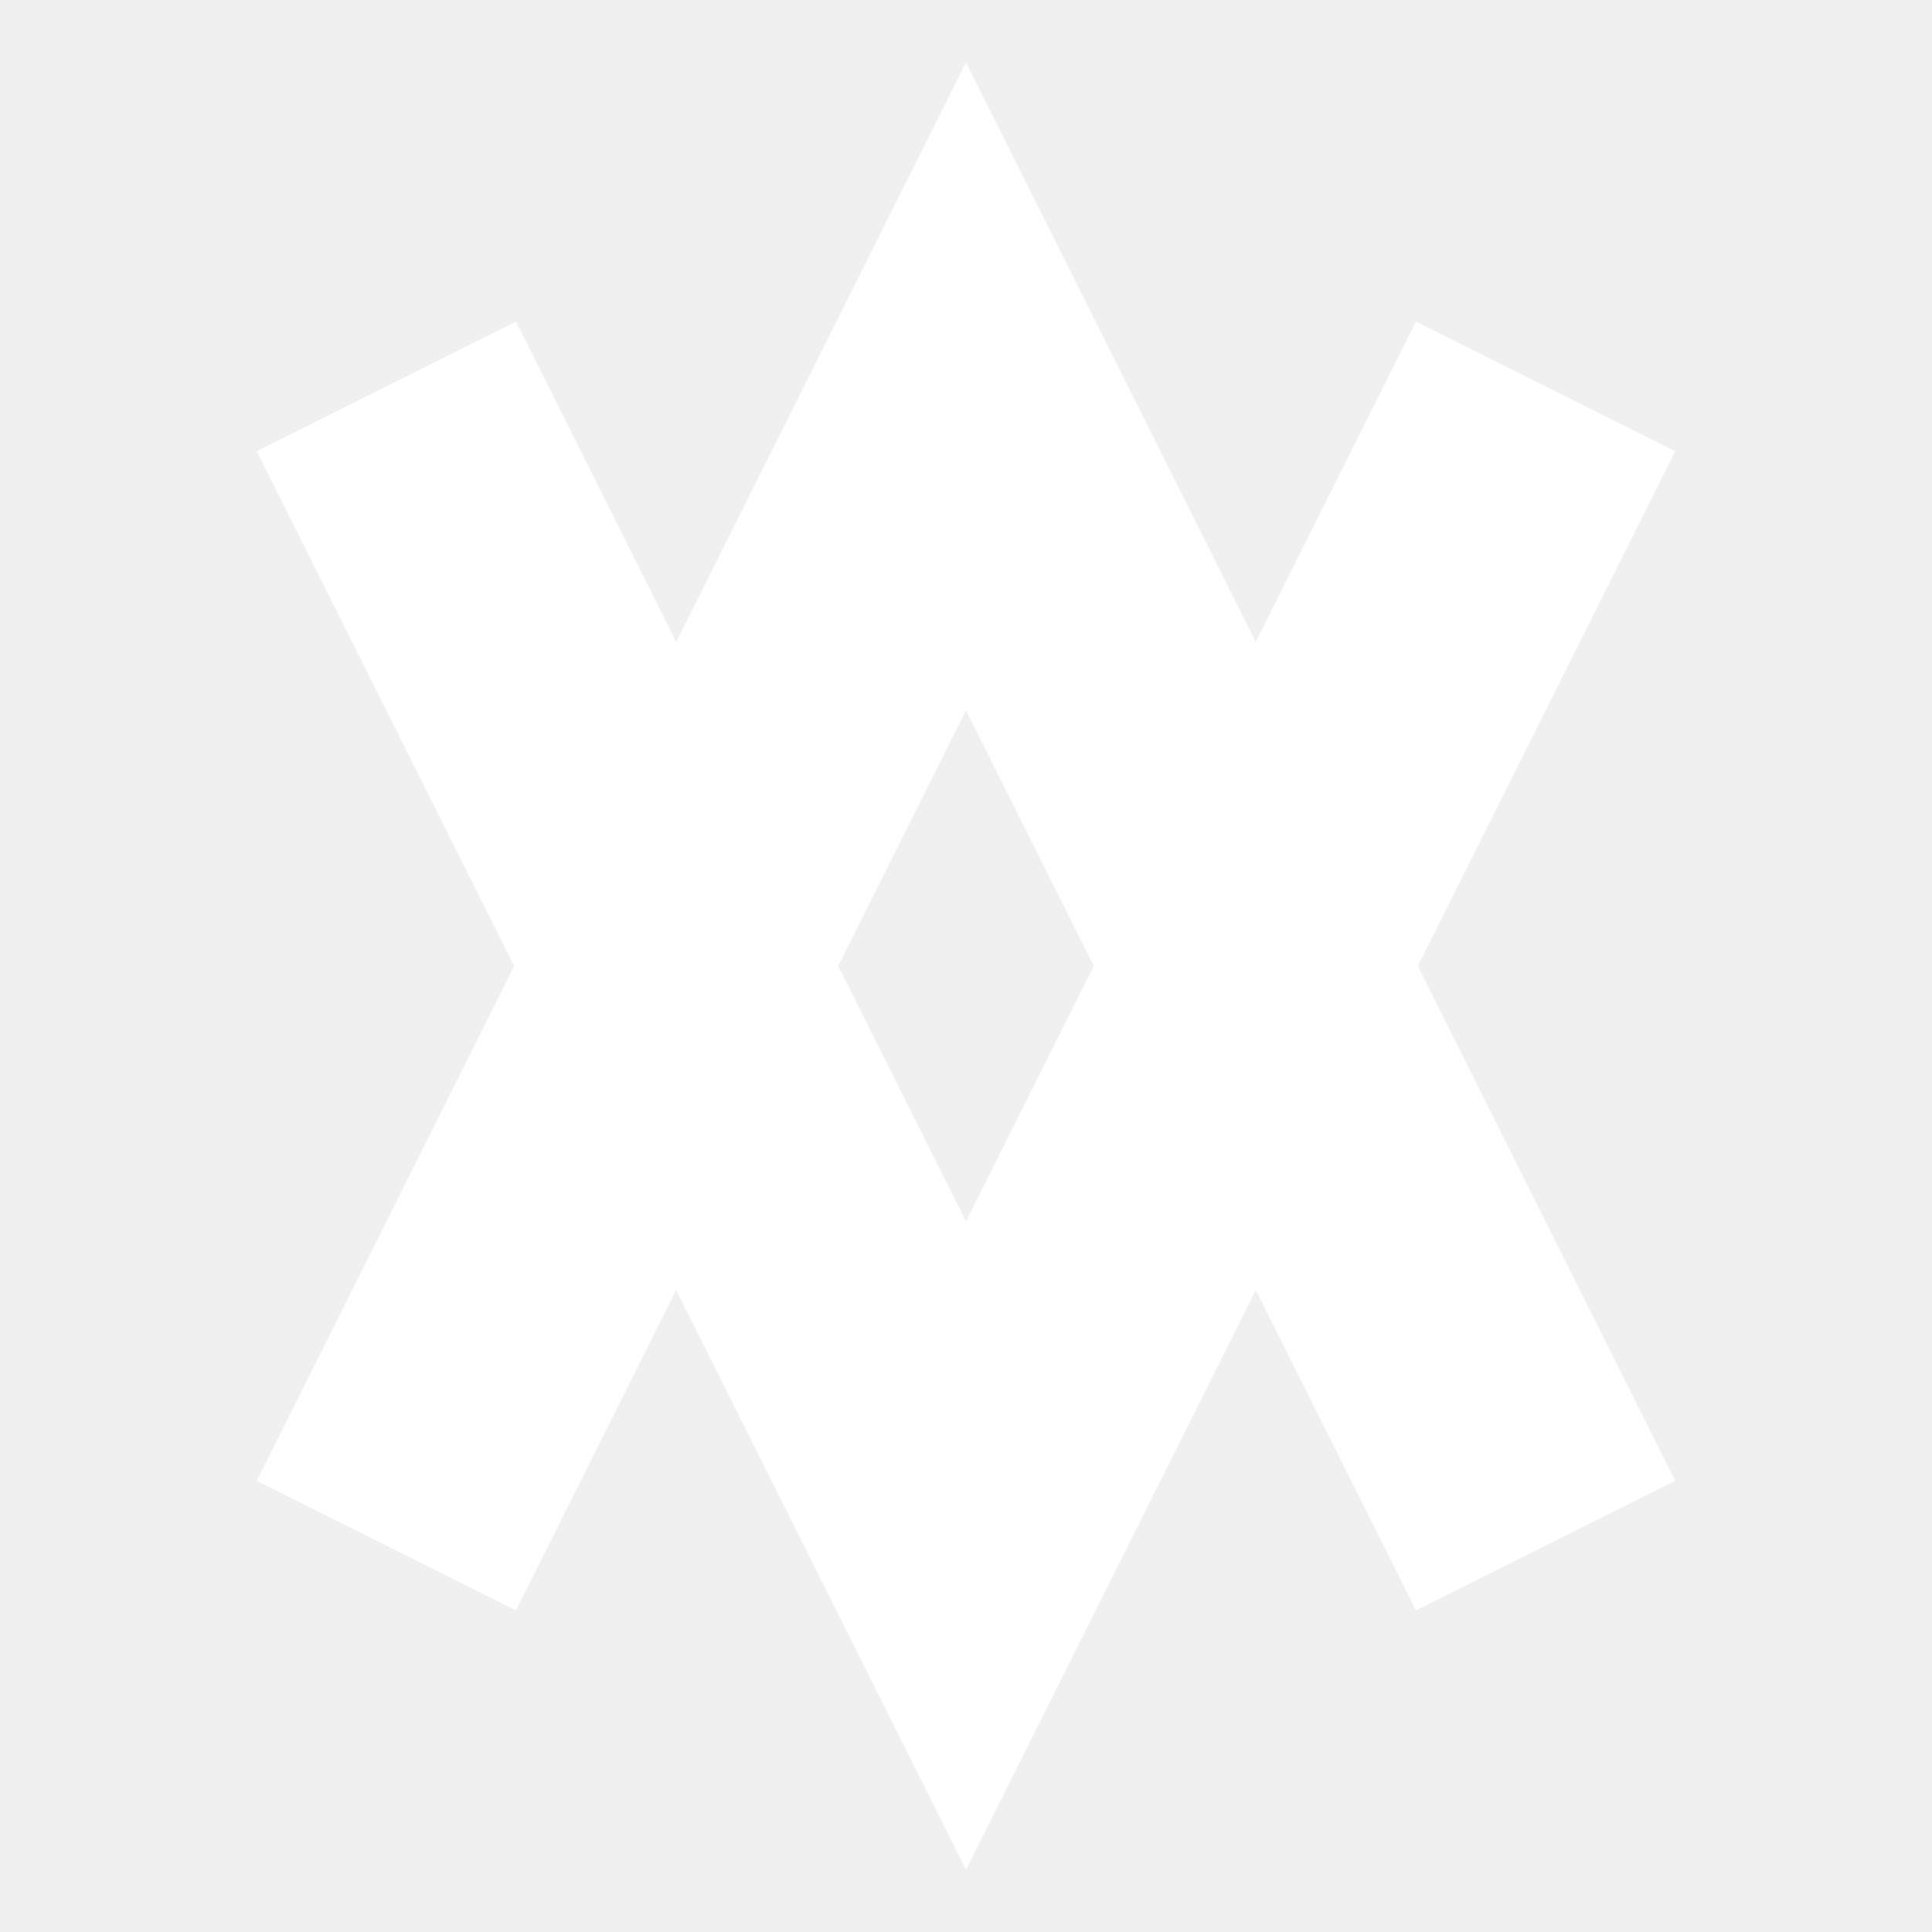
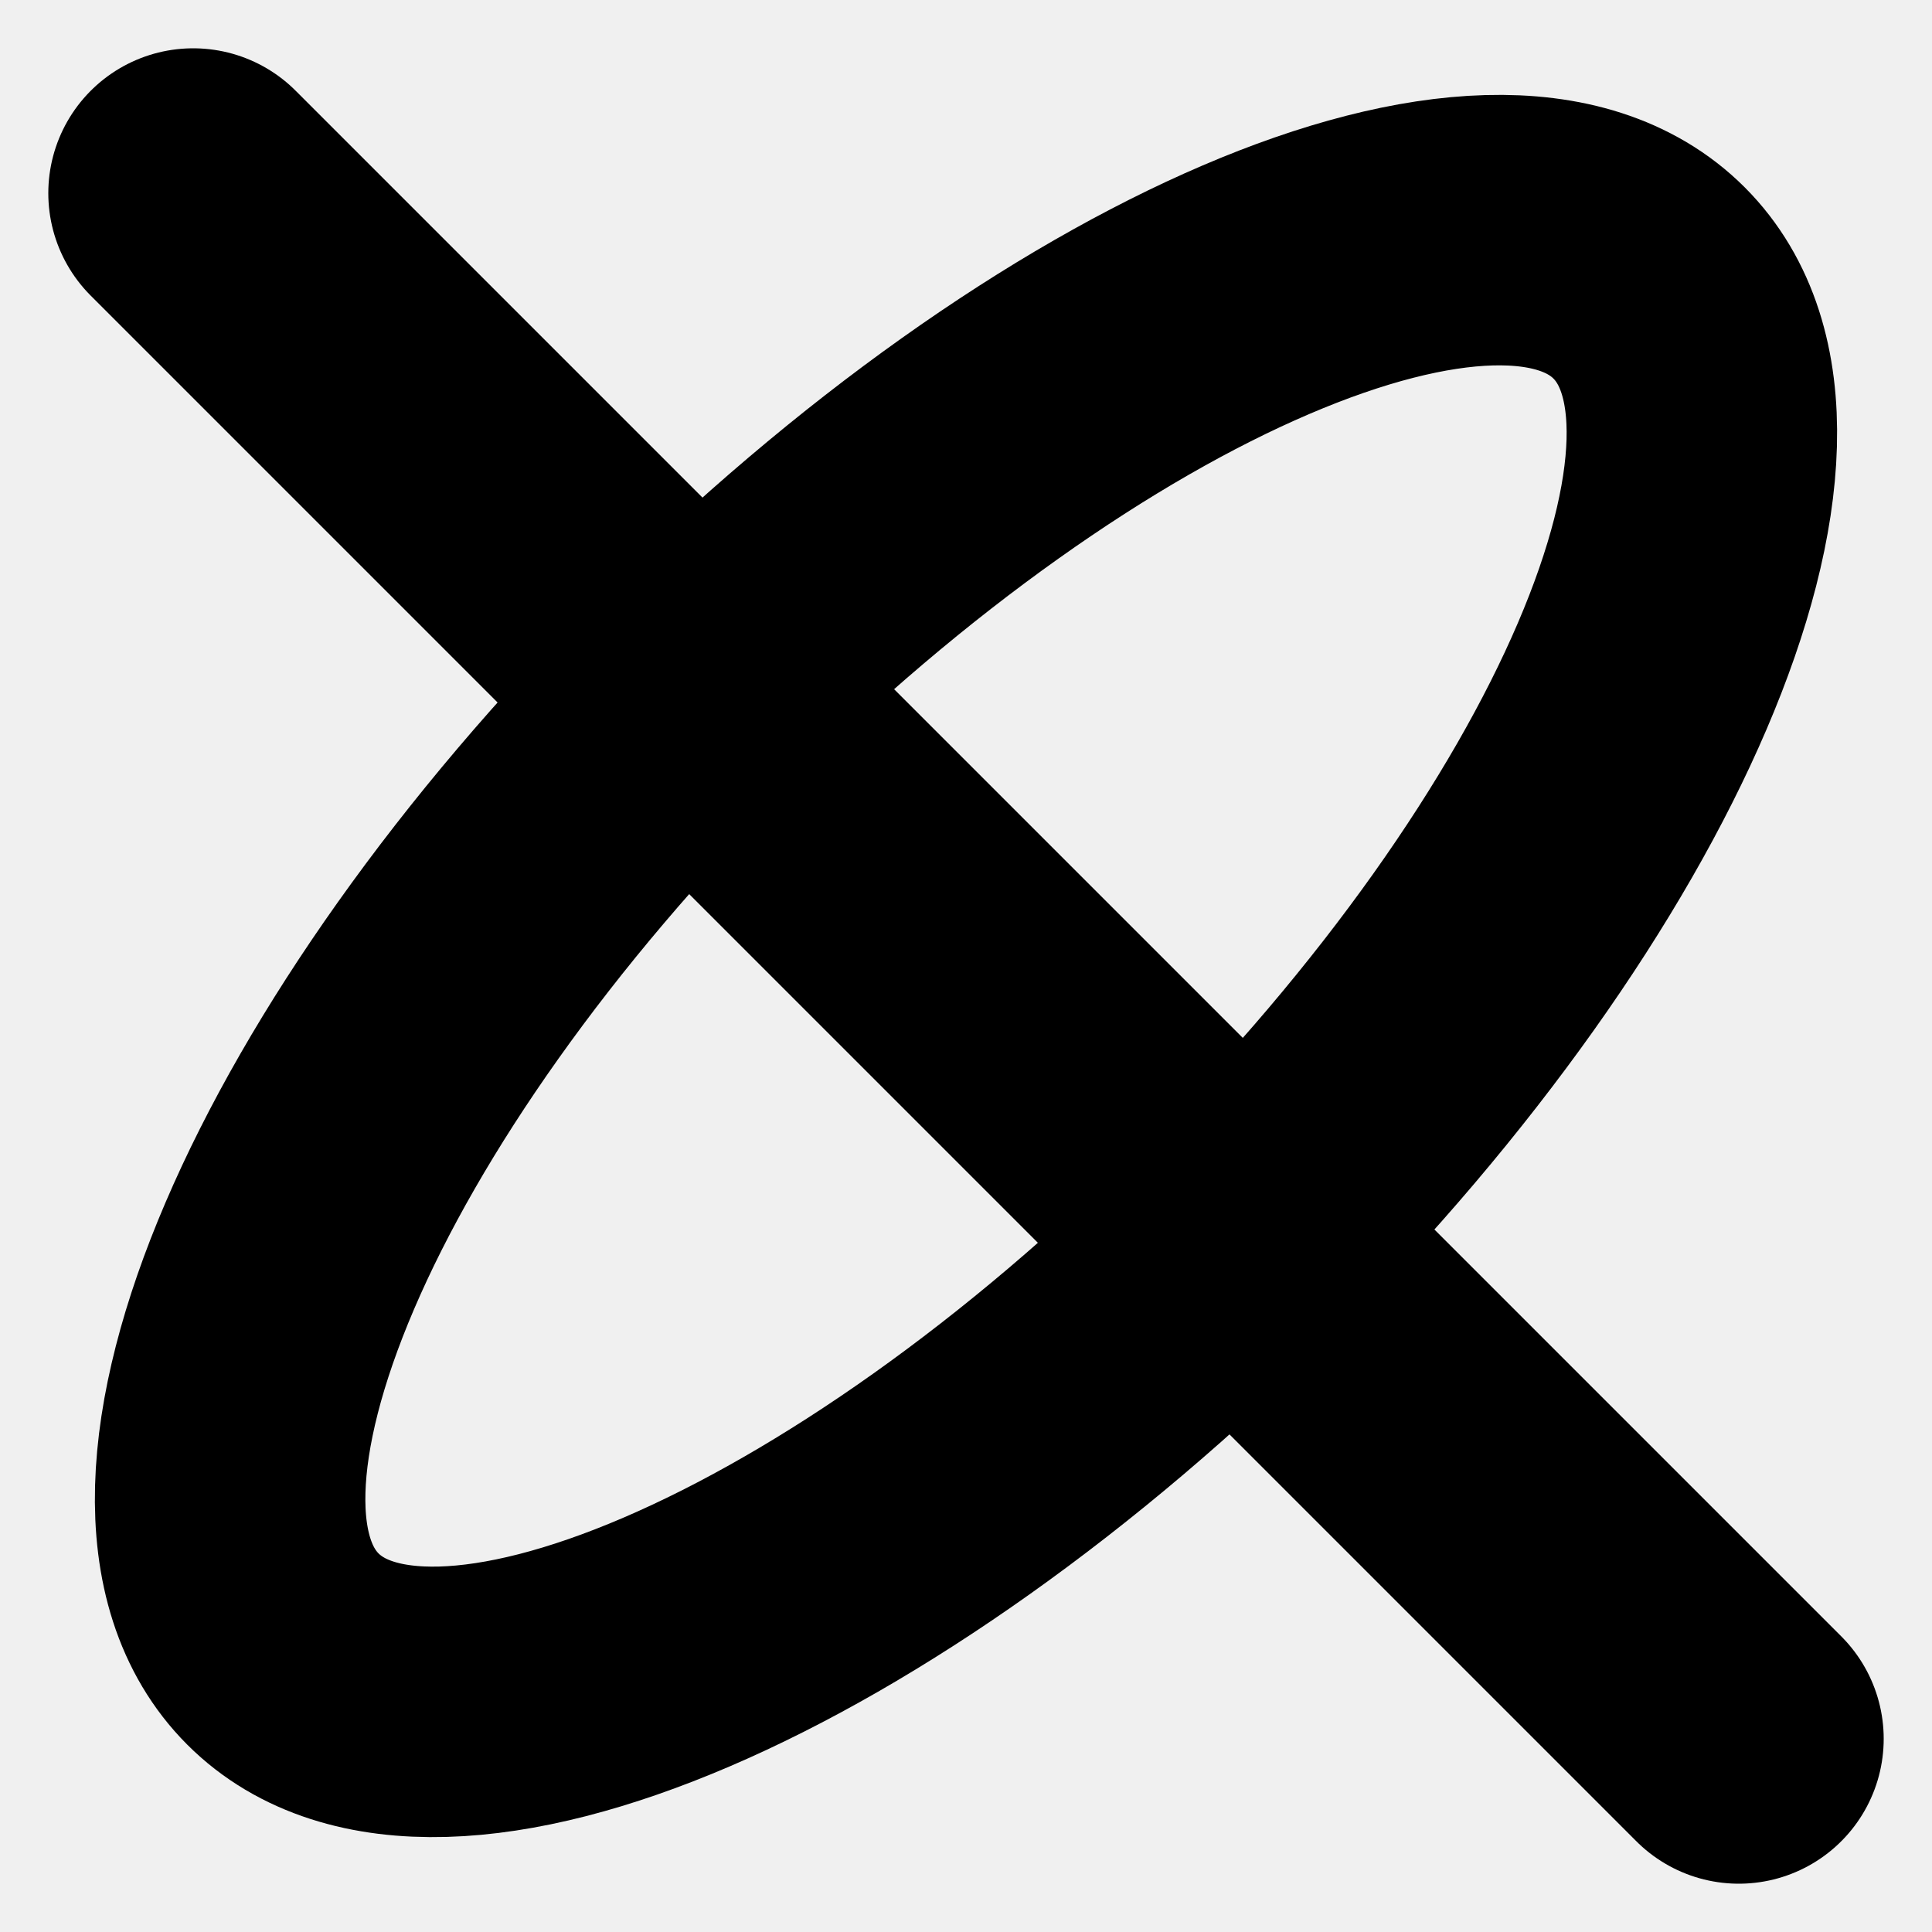
- <svg xmlns="http://www.w3.org/2000/svg" viewBox="0 0 100 100">
-   <path d="M 20,80 C 20,80 50,20 50,20 L 50,20 C 50,20 80,80 80,80 L 80,80" fill="none" stroke="white" stroke-width="15" />
-   <path d="M 80,20 C 80,20 50,80 50,80 L 50,80 C 50,80 20,20 20,20 L 20,20" fill="none" stroke="white" stroke-width="15" />
+ <svg xmlns="http://www.w3.org/2000/svg" width="200" height="200" viewBox="0 0 200 200">
+   <g transform="rotate(-45, 100, 100)">
+     <ellipse cx="100" cy="100" rx="100" ry="40" fill="none" stroke="black" stroke-width="28" />
+   </g>
+   <line x1="20" y1="20" x2="180" y2="180" stroke="black" stroke-width="30" stroke-linecap="round" />
</svg>
